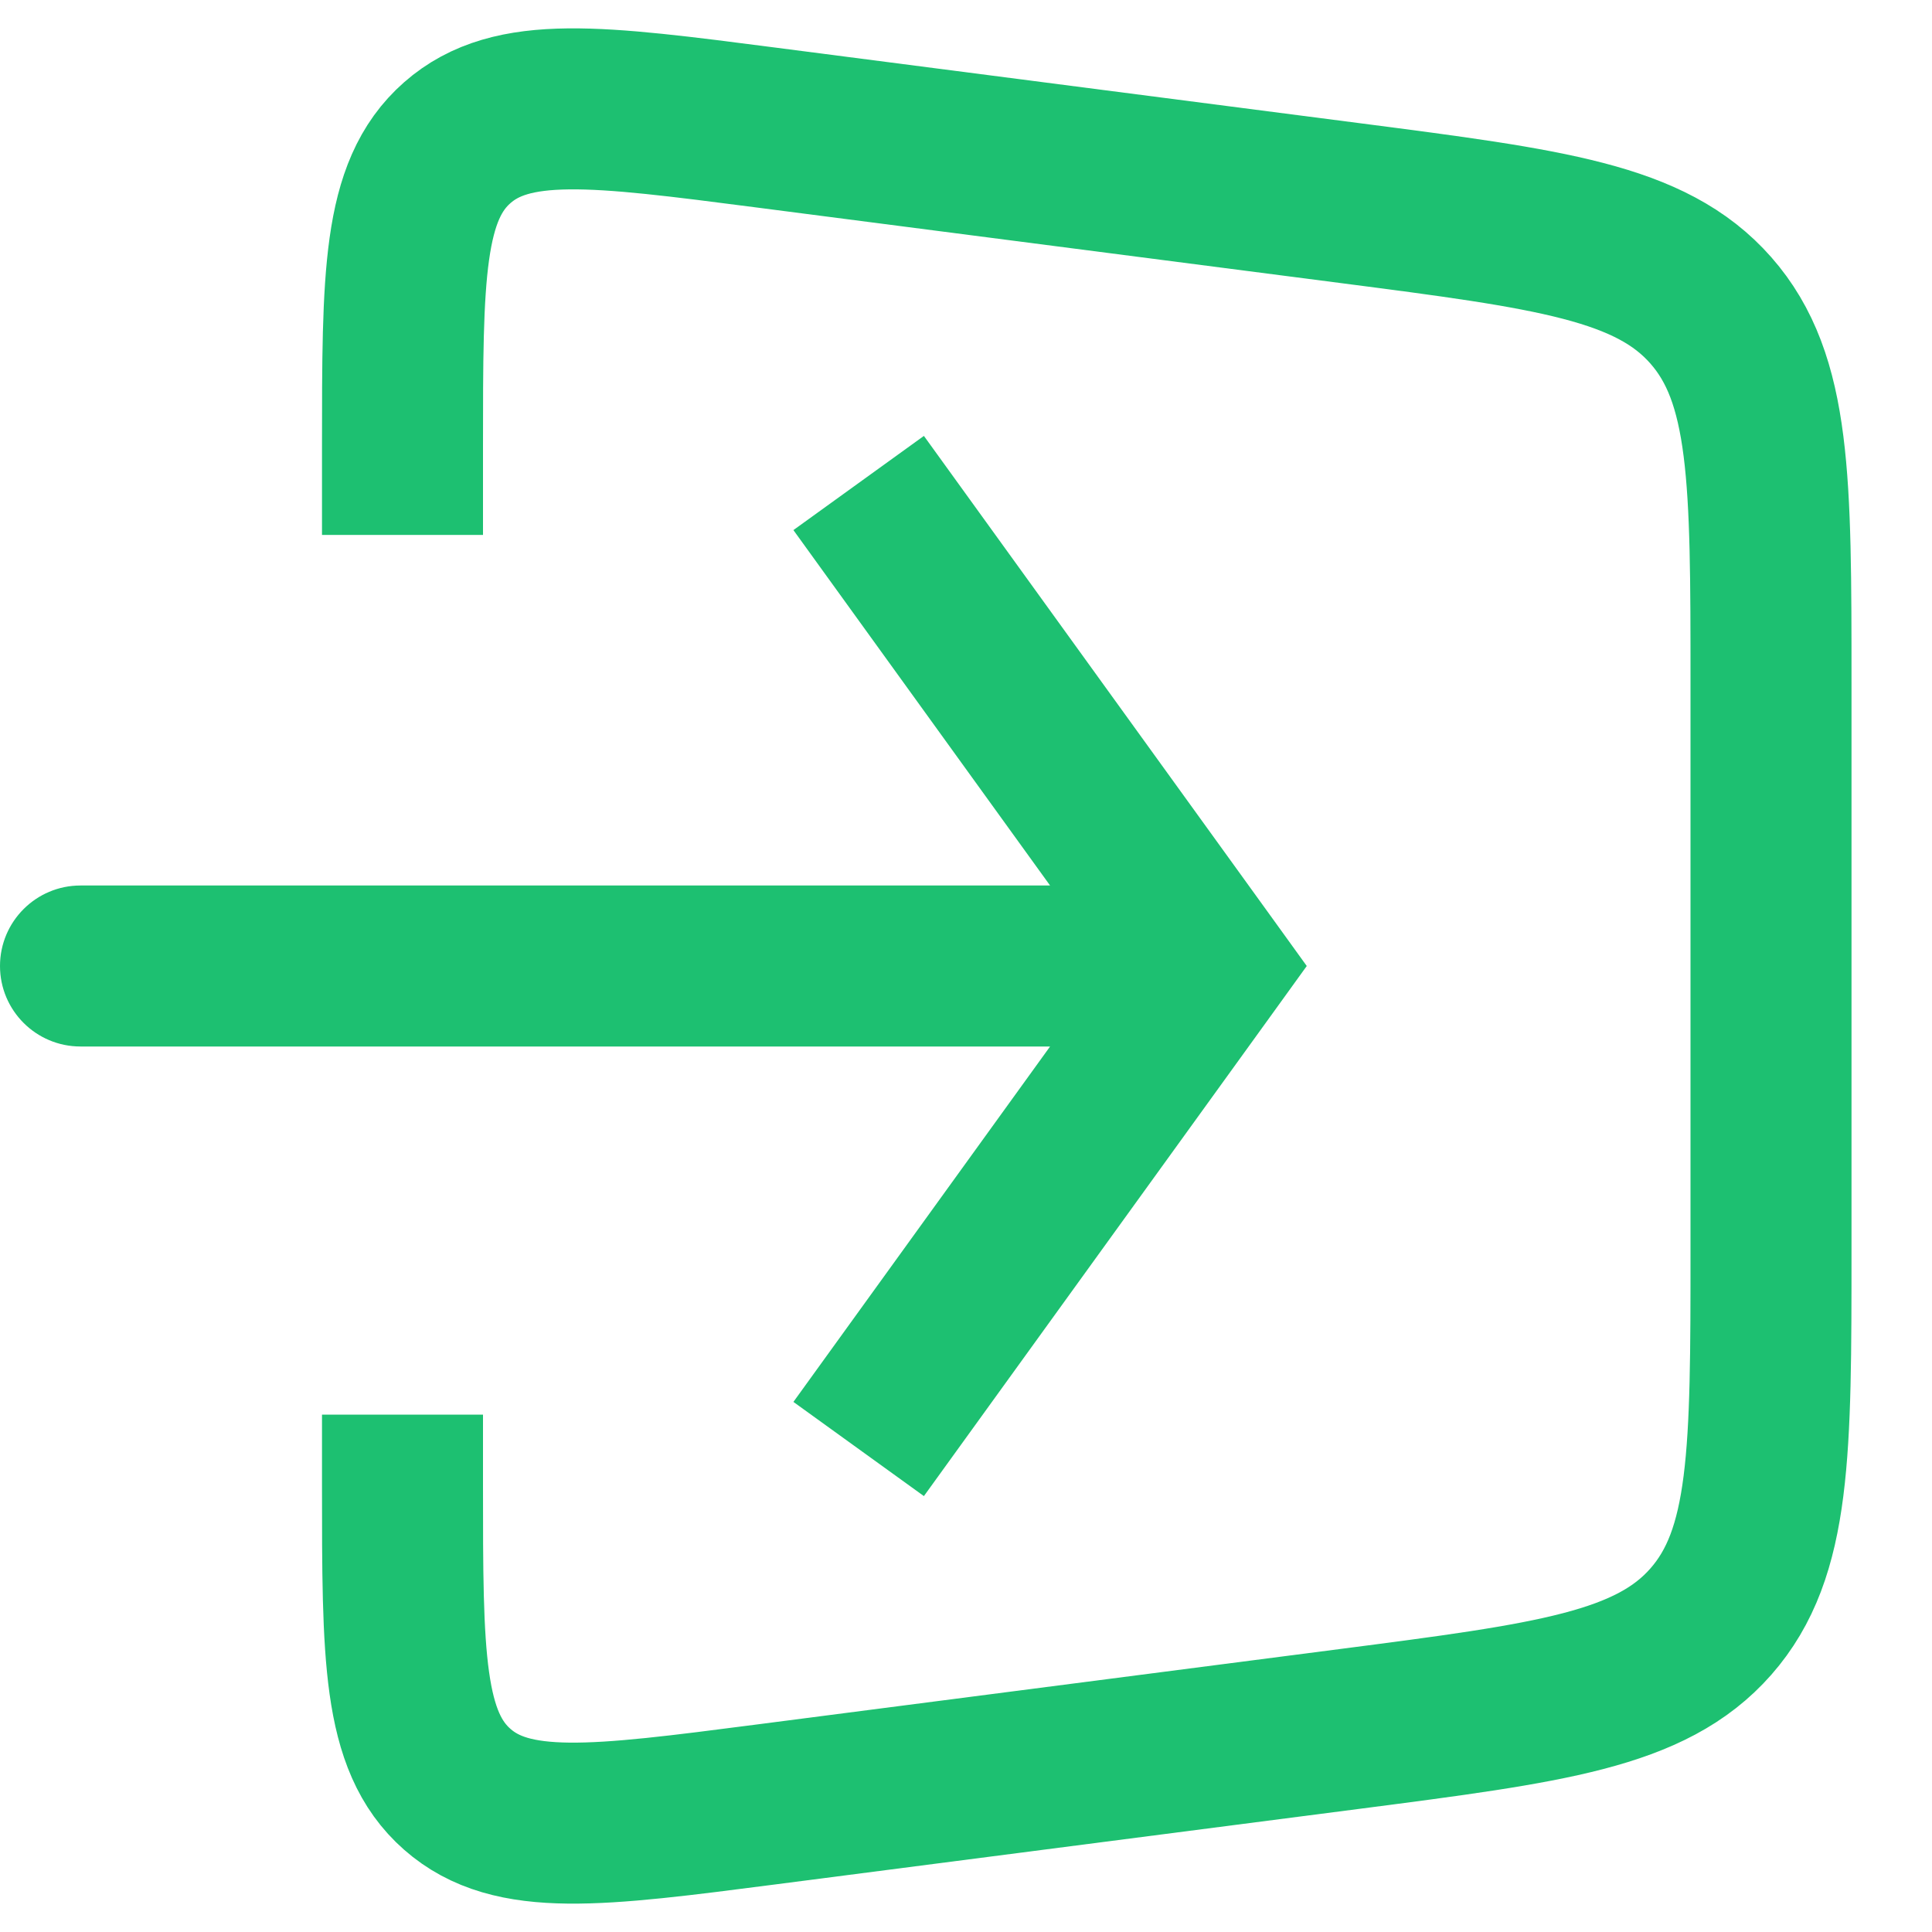
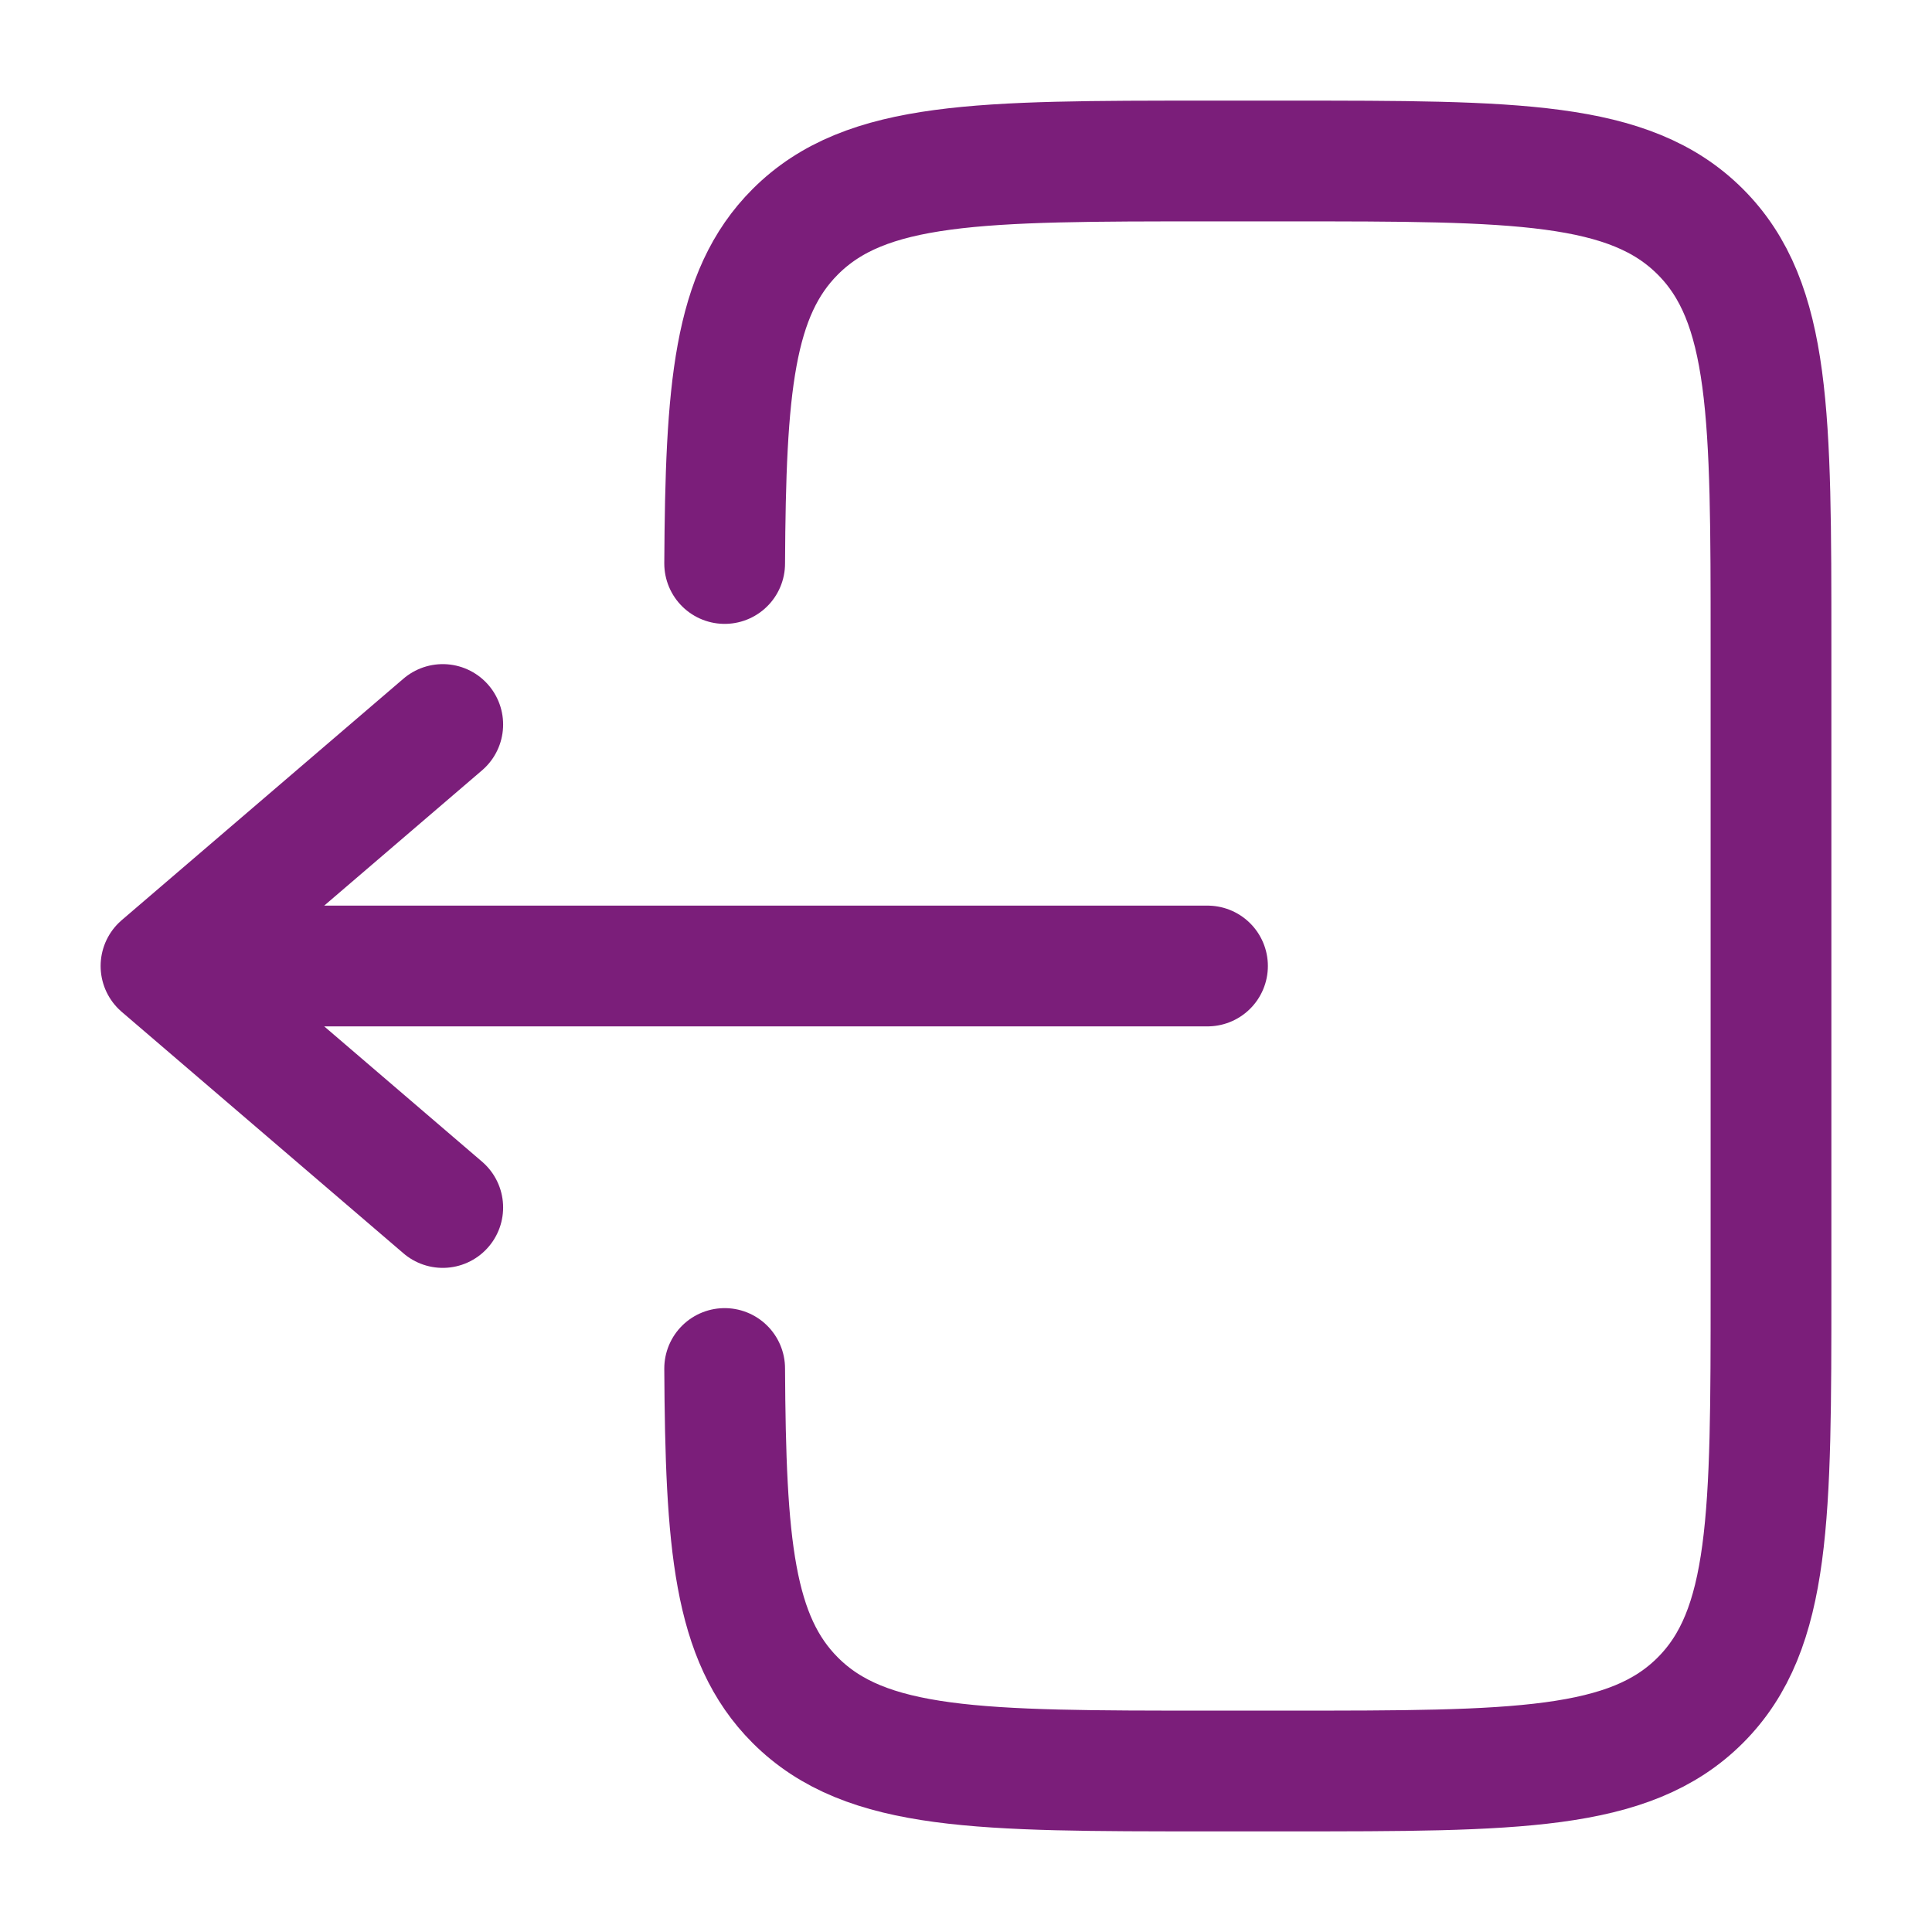
- <svg xmlns="http://www.w3.org/2000/svg" width="24" height="24" viewBox="0 0 24 24" fill="none">
-   <path d="M5 6.645V5.551C5 3.431 5 2.371 5.68 1.773C6.359 1.176 7.411 1.312 9.513 1.584L16.77 2.523C19.261 2.846 20.507 3.007 21.253 3.856C22 4.706 22 5.962 22 8.474V15.526C22 18.038 22 19.294 21.253 20.144C20.507 20.993 19.261 21.154 16.77 21.477L9.513 22.416C7.411 22.688 6.359 22.824 5.68 22.227C5 21.629 5 20.569 5 18.449V17.573" stroke="#1DC071" stroke-width="2" />
-   <path d="M15 12L15.811 11.415L16.233 12L15.811 12.585L15 12ZM1 13C0.448 13 0 12.552 0 12C0 11.448 0.448 11 1 11V13ZM11.477 5.415L15.811 11.415L14.189 12.585L9.856 6.585L11.477 5.415ZM15.811 12.585L11.477 18.585L9.856 17.415L14.189 11.415L15.811 12.585ZM15 13H1V11H15V13Z" fill="#1DC071" />
+ <svg xmlns="http://www.w3.org/2000/svg" width="800px" height="800px" viewBox="0 0 24 24" fill="none">
+   <g id="SVGRepo_bgCarrier" stroke-width="0" />
+   <g id="SVGRepo_tracerCarrier" stroke-linecap="round" stroke-linejoin="round" />
+   <g id="SVGRepo_iconCarrier">
+     <path d="M9.002 7C9.014 4.825 9.111 3.647 9.879 2.879C10.758 2 12.172 2 15 2L16 2C18.829 2 20.243 2 21.122 2.879C22 3.757 22 5.172 22 8L22 16C22 18.828 22 20.243 21.122 21.121C20.243 22 18.829 22 16 22H15C12.172 22 10.758 22 9.879 21.121C9.111 20.353 9.014 19.175 9.002 17" stroke="#7B1E7A" stroke-width="1.5" stroke-linecap="round" />
+     <path d="M15 12L2 12M2 12L5.5 9M2 12L5.5 15" stroke="#7B1E7A" stroke-width="1.5" stroke-linecap="round" stroke-linejoin="round" />
+   </g>
</svg>
